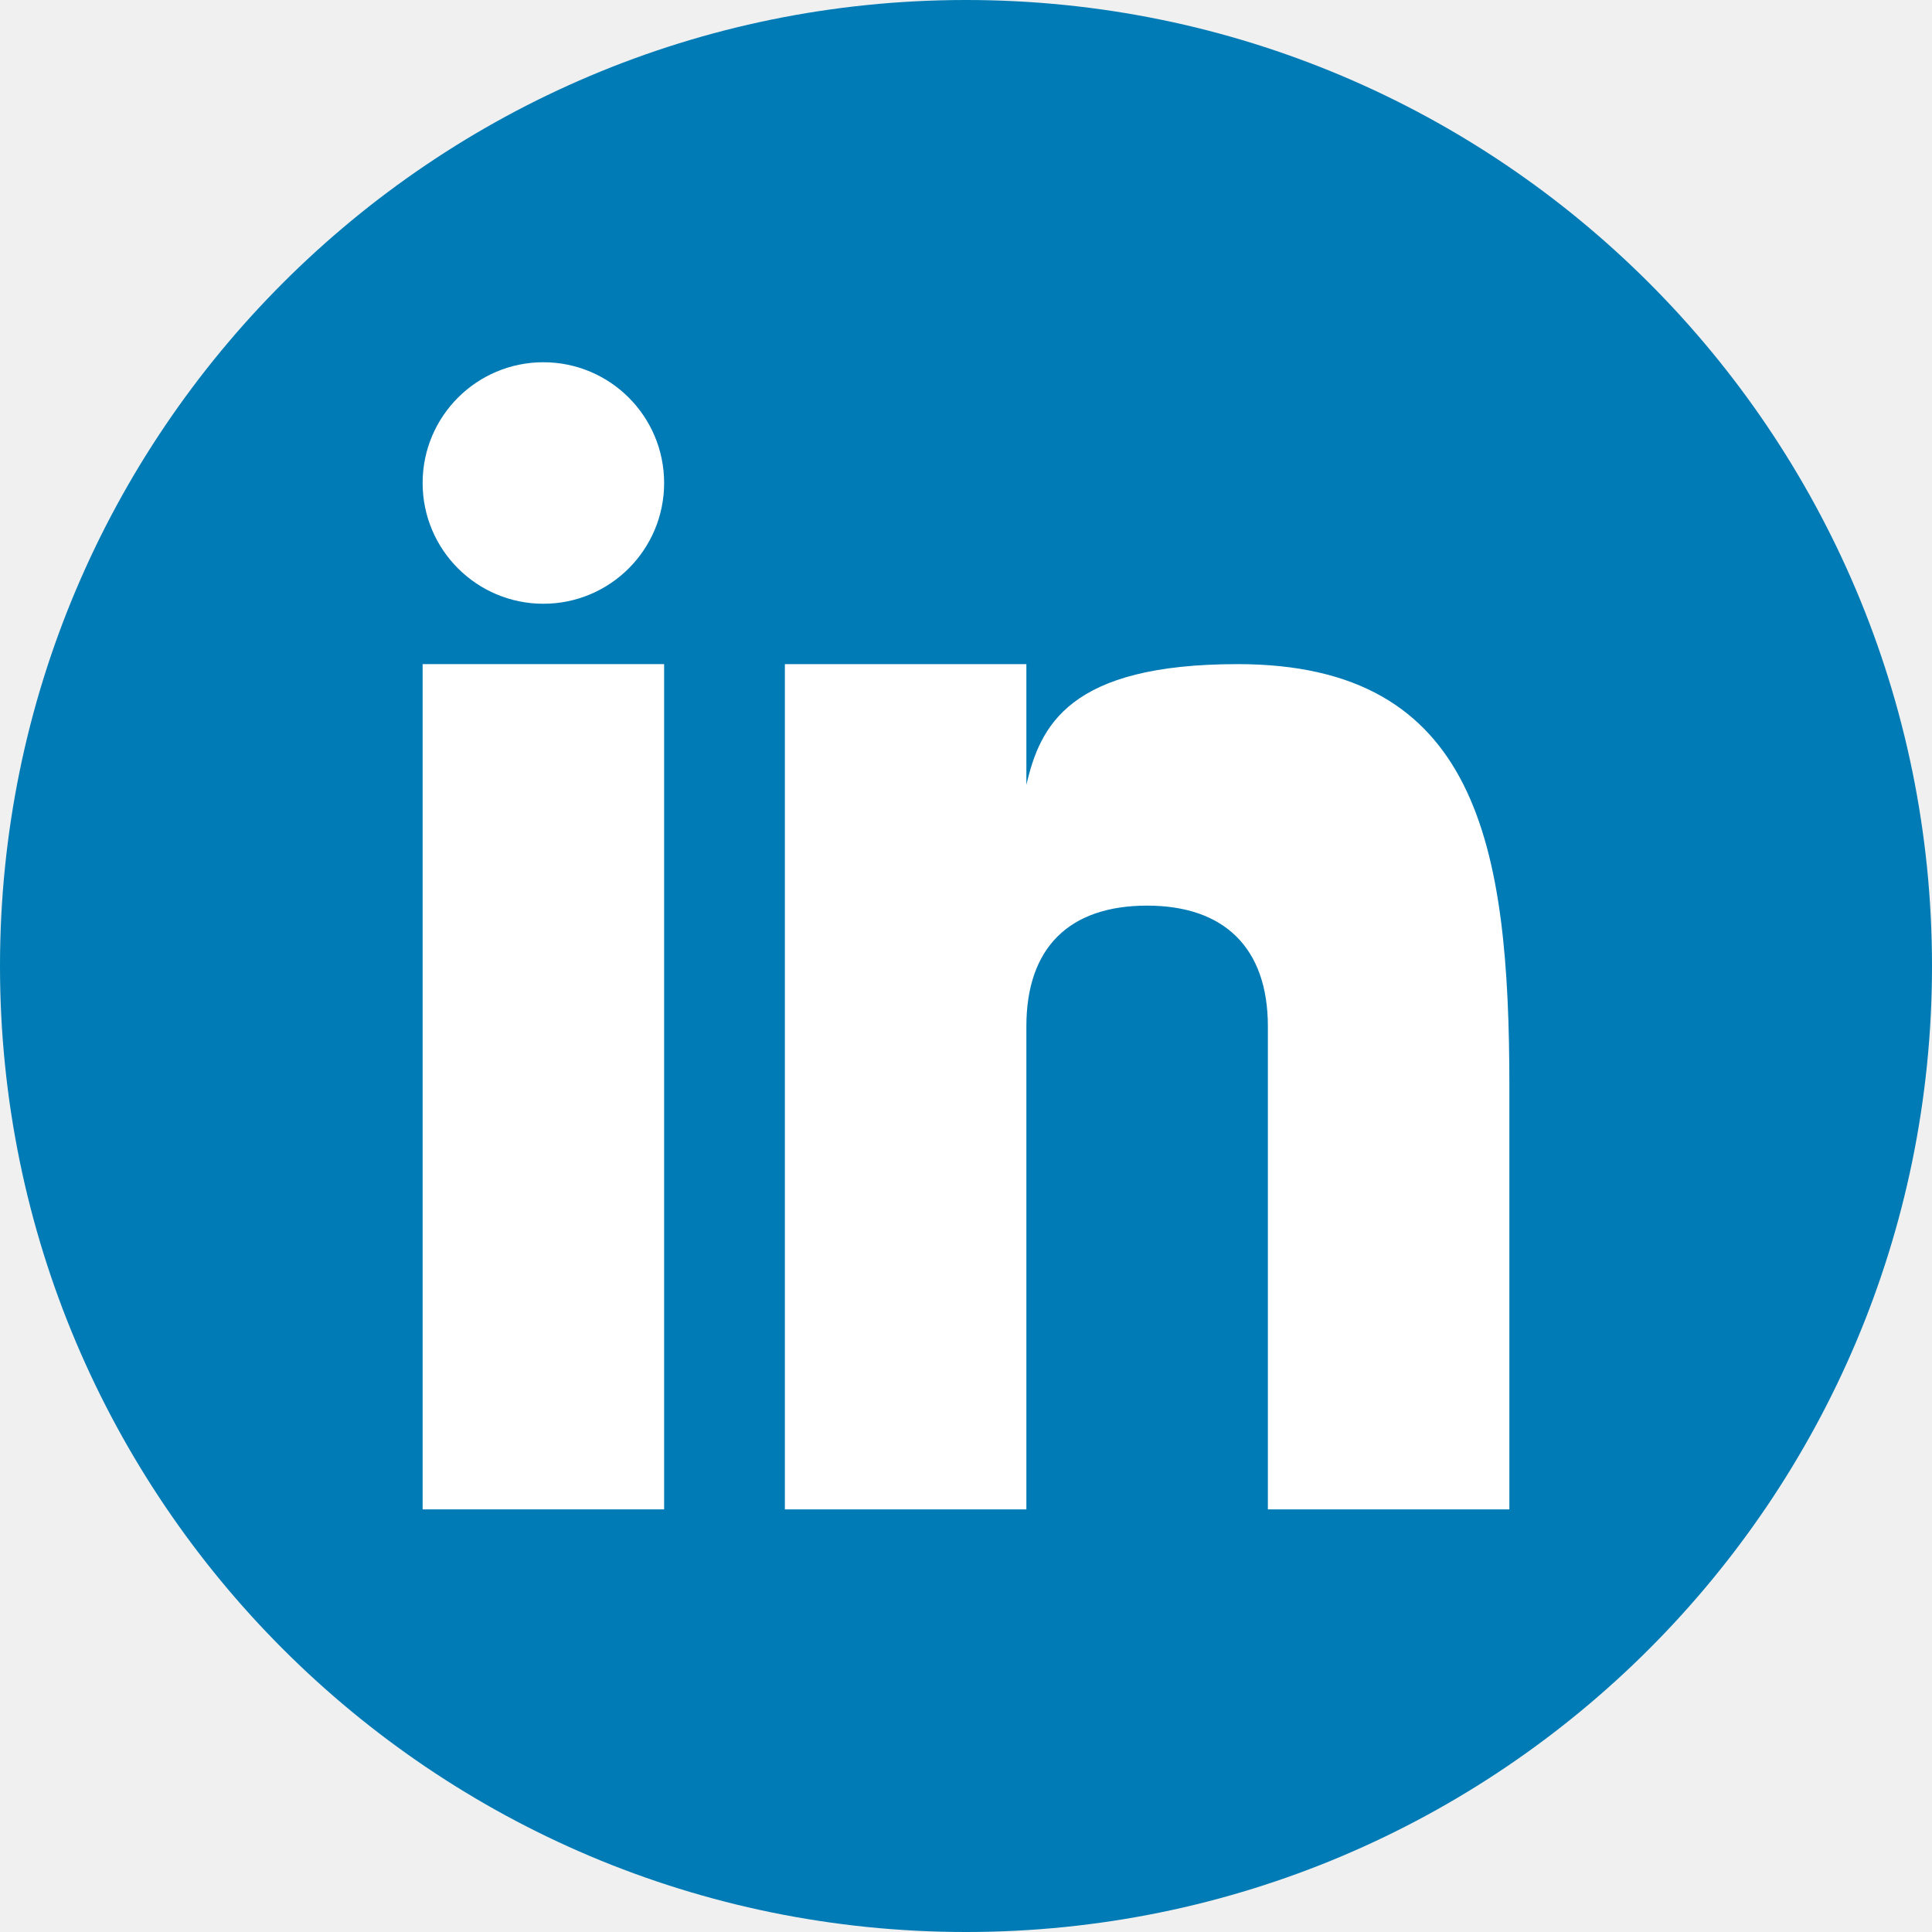
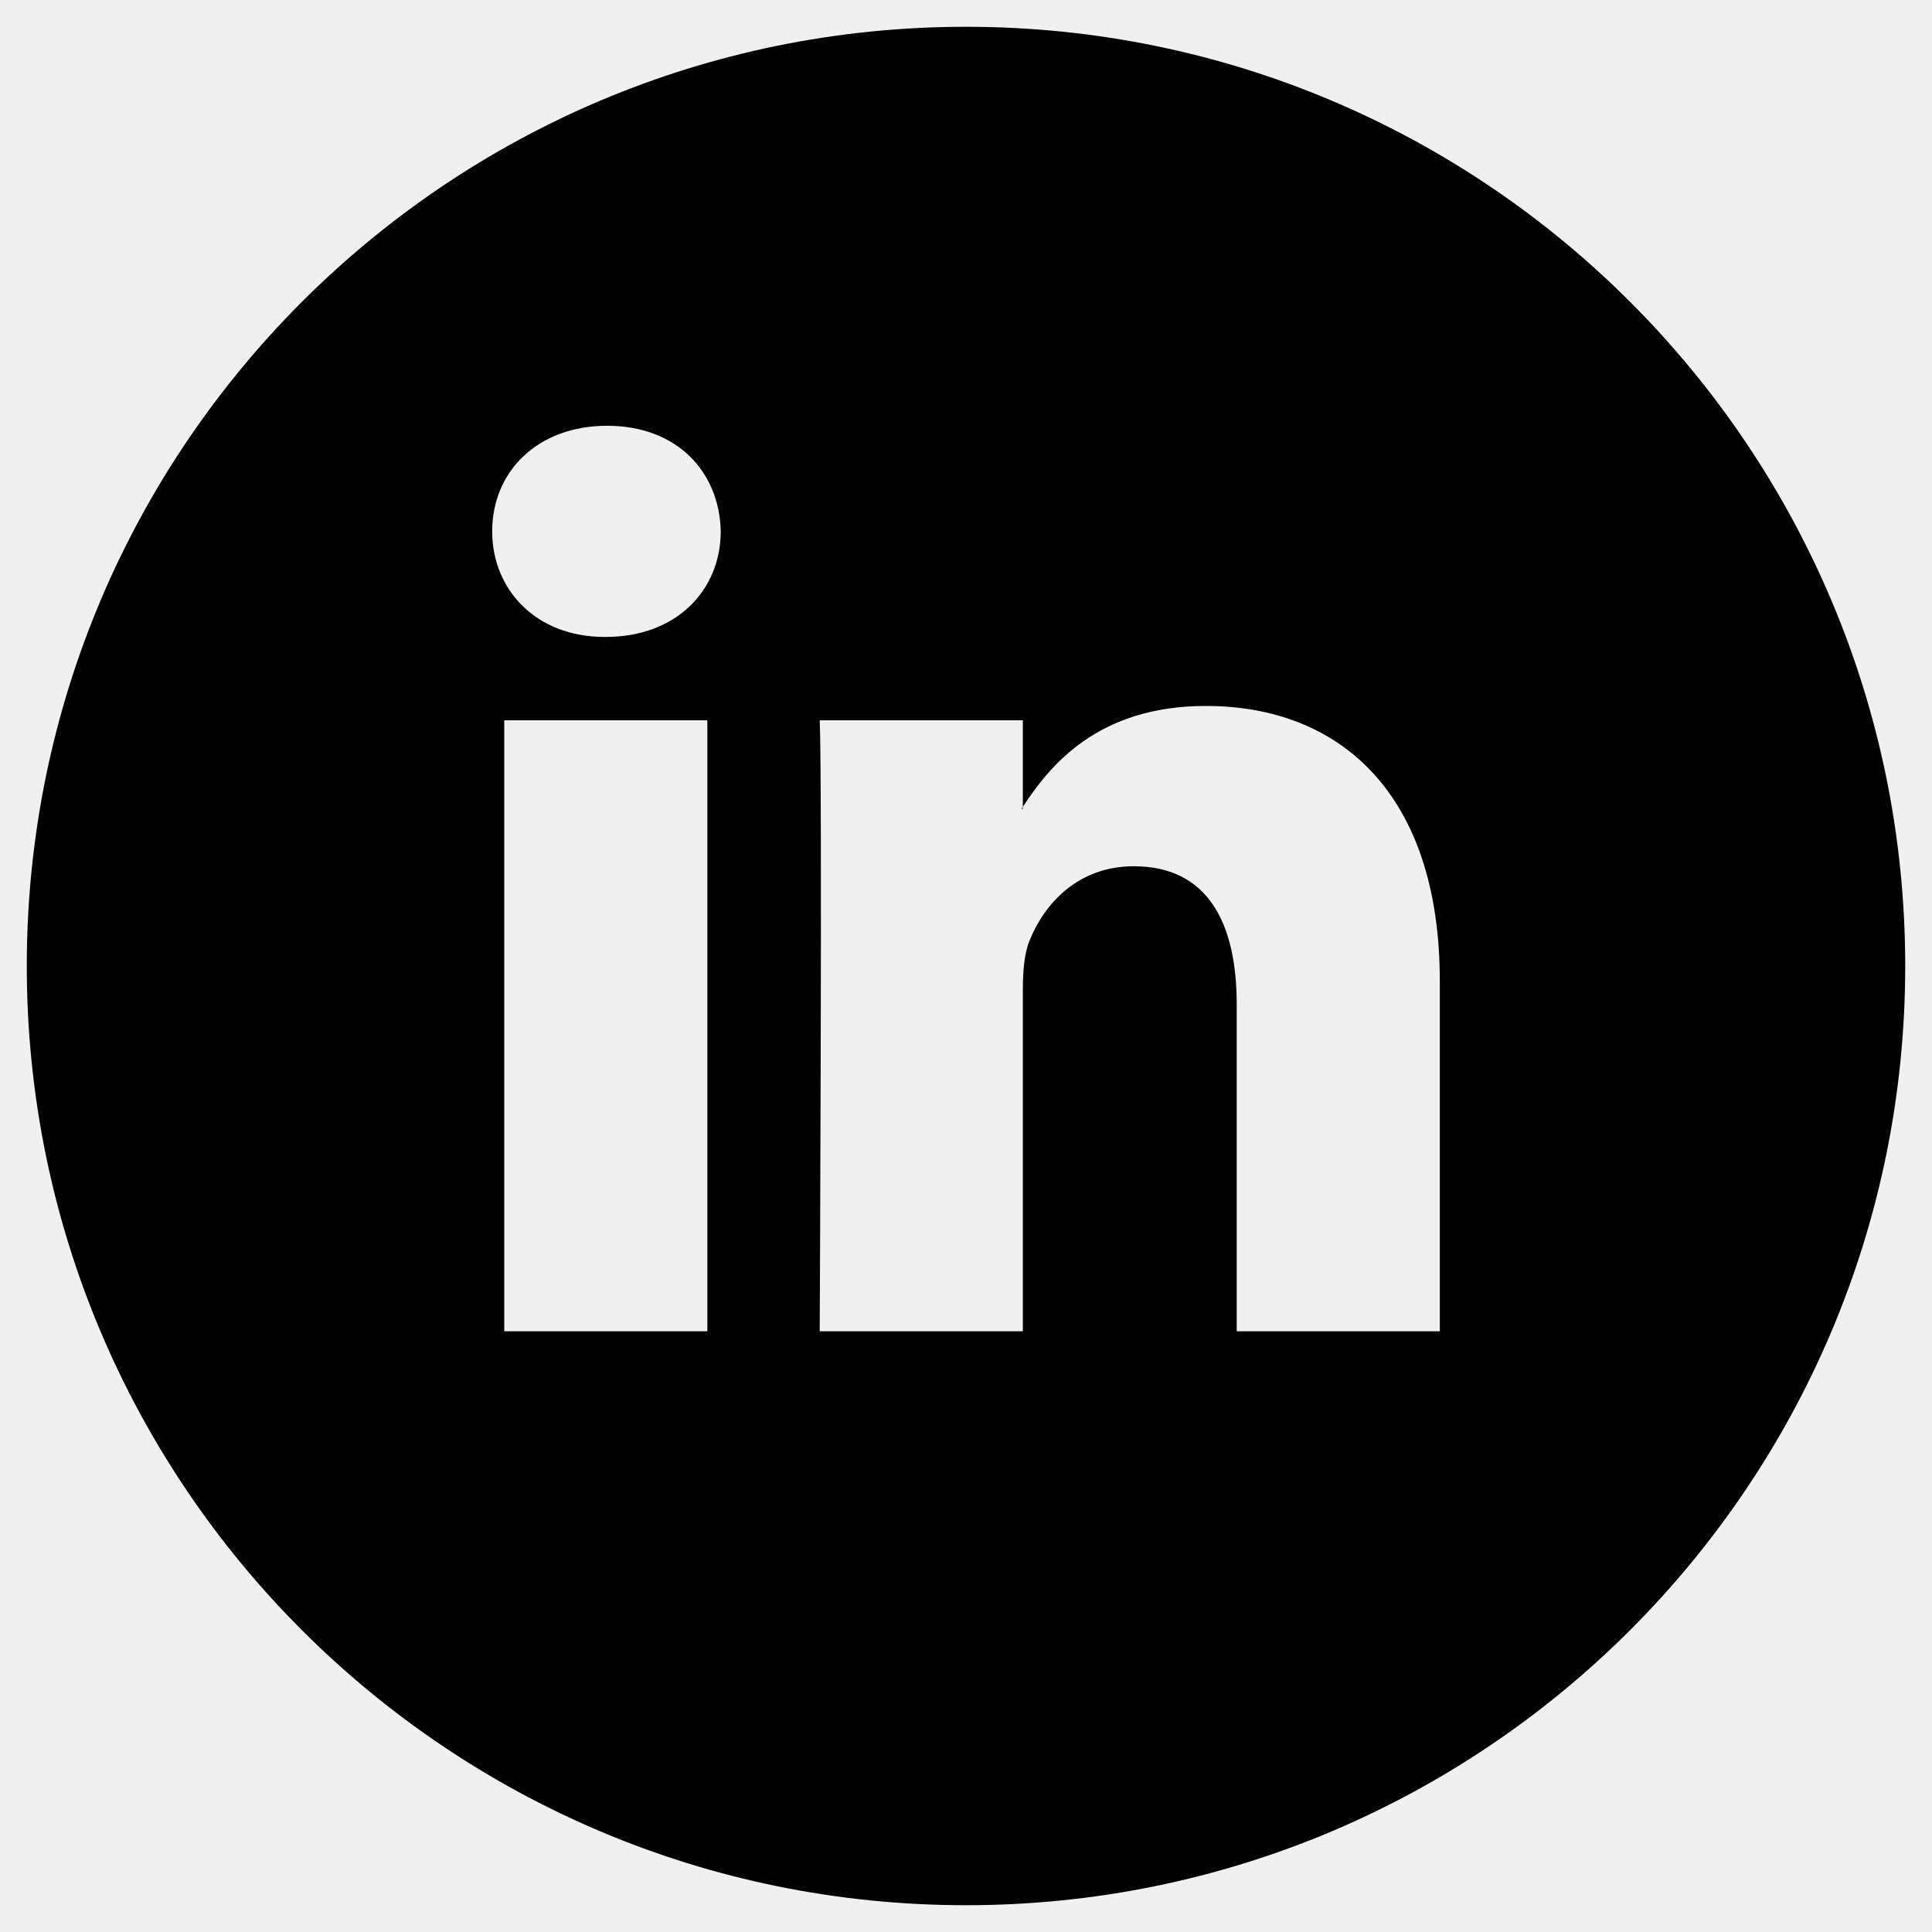
- <svg xmlns="http://www.w3.org/2000/svg" enable-background="new 0 0 32 32" height="32px" id="Layer_1" version="1.0" viewBox="0 0 32 32" width="32px" xml:space="preserve">
+ <svg xmlns="http://www.w3.org/2000/svg" enable-background="new 0 0 512 512" height="512px" id="Layer_1" version="1.1" viewBox="0 0 512 512" width="512px" xml:space="preserve">
  <g>
-     <circle clip-rule="evenodd" cx="16" cy="16" fill="#007BB5" fill-rule="evenodd" r="16" />
-     <g>
-       <rect fill="#FFFFFF" height="14" width="4" x="7" y="11" />
-       <path d="M20.499,11c-2.791,0-3.271,1.018-3.499,2v-2h-4v14h4v-8c0-1.297,0.703-2,2-2c1.266,0,2,0.688,2,2v8h4v-7    C25,14,24.479,11,20.499,11z" fill="#FFFFFF" />
-       <circle cx="9" cy="8" fill="#FFFFFF" r="2" />
-     </g>
+     <linearGradient gradientUnits="userSpaceOnUse" id="SVGID_1_" x1="8.976" x2="577.923" y1="-78.99" y2="557.689">
+       <stop offset="0" style="stop-color:#517FA6" />
+       <stop offset="1" style="stop-color:#426699" />
+     </linearGradient>
+     <path d="M271.06,214.363v-0.525c-0.1,0.17-0.247,0.36-0.347,0.525H271.06z" fill="#000000" />
+     <linearGradient gradientUnits="userSpaceOnUse" id="SVGID_2_" x1="-20.119" x2="548.828" y1="-52.99" y2="583.689">
+       <stop offset="0" style="stop-color:#517FA6" />
+       <stop offset="1" style="stop-color:#426699" />
+     </linearGradient>
+     <path d="M256,7.098C118.535,7.098,7.098,118.535,7.098,256c0,137.465,111.437,248.902,248.902,248.902   c137.465,0,248.902-111.437,248.902-248.902C504.902,118.535,393.465,7.098,256,7.098z M187.455,352.802h-53.822V190.89h53.822   V352.802z M160.554,168.794h-0.363c-18.058,0-29.755-12.445-29.755-27.992c0-15.886,12.052-27.969,30.465-27.969   c18.421,0,29.747,12.083,30.102,27.969C191.004,156.349,179.323,168.794,160.554,168.794z M381.564,352.805h-53.822v-86.627   c0-21.759-7.792-36.613-27.271-36.613c-14.875,0-23.725,10.008-27.624,19.687c-1.42,3.464-1.783,8.276-1.783,13.125v90.425h-53.83   c0,0,0.718-146.718,0-161.912h53.827v22.948c7.149-11.015,19.927-26.754,48.518-26.754c35.43,0,61.983,23.138,61.986,72.871   V352.805z" fill="#000000" />
  </g>
-   <g />
-   <g />
-   <g />
-   <g />
-   <g />
-   <g />
</svg>
